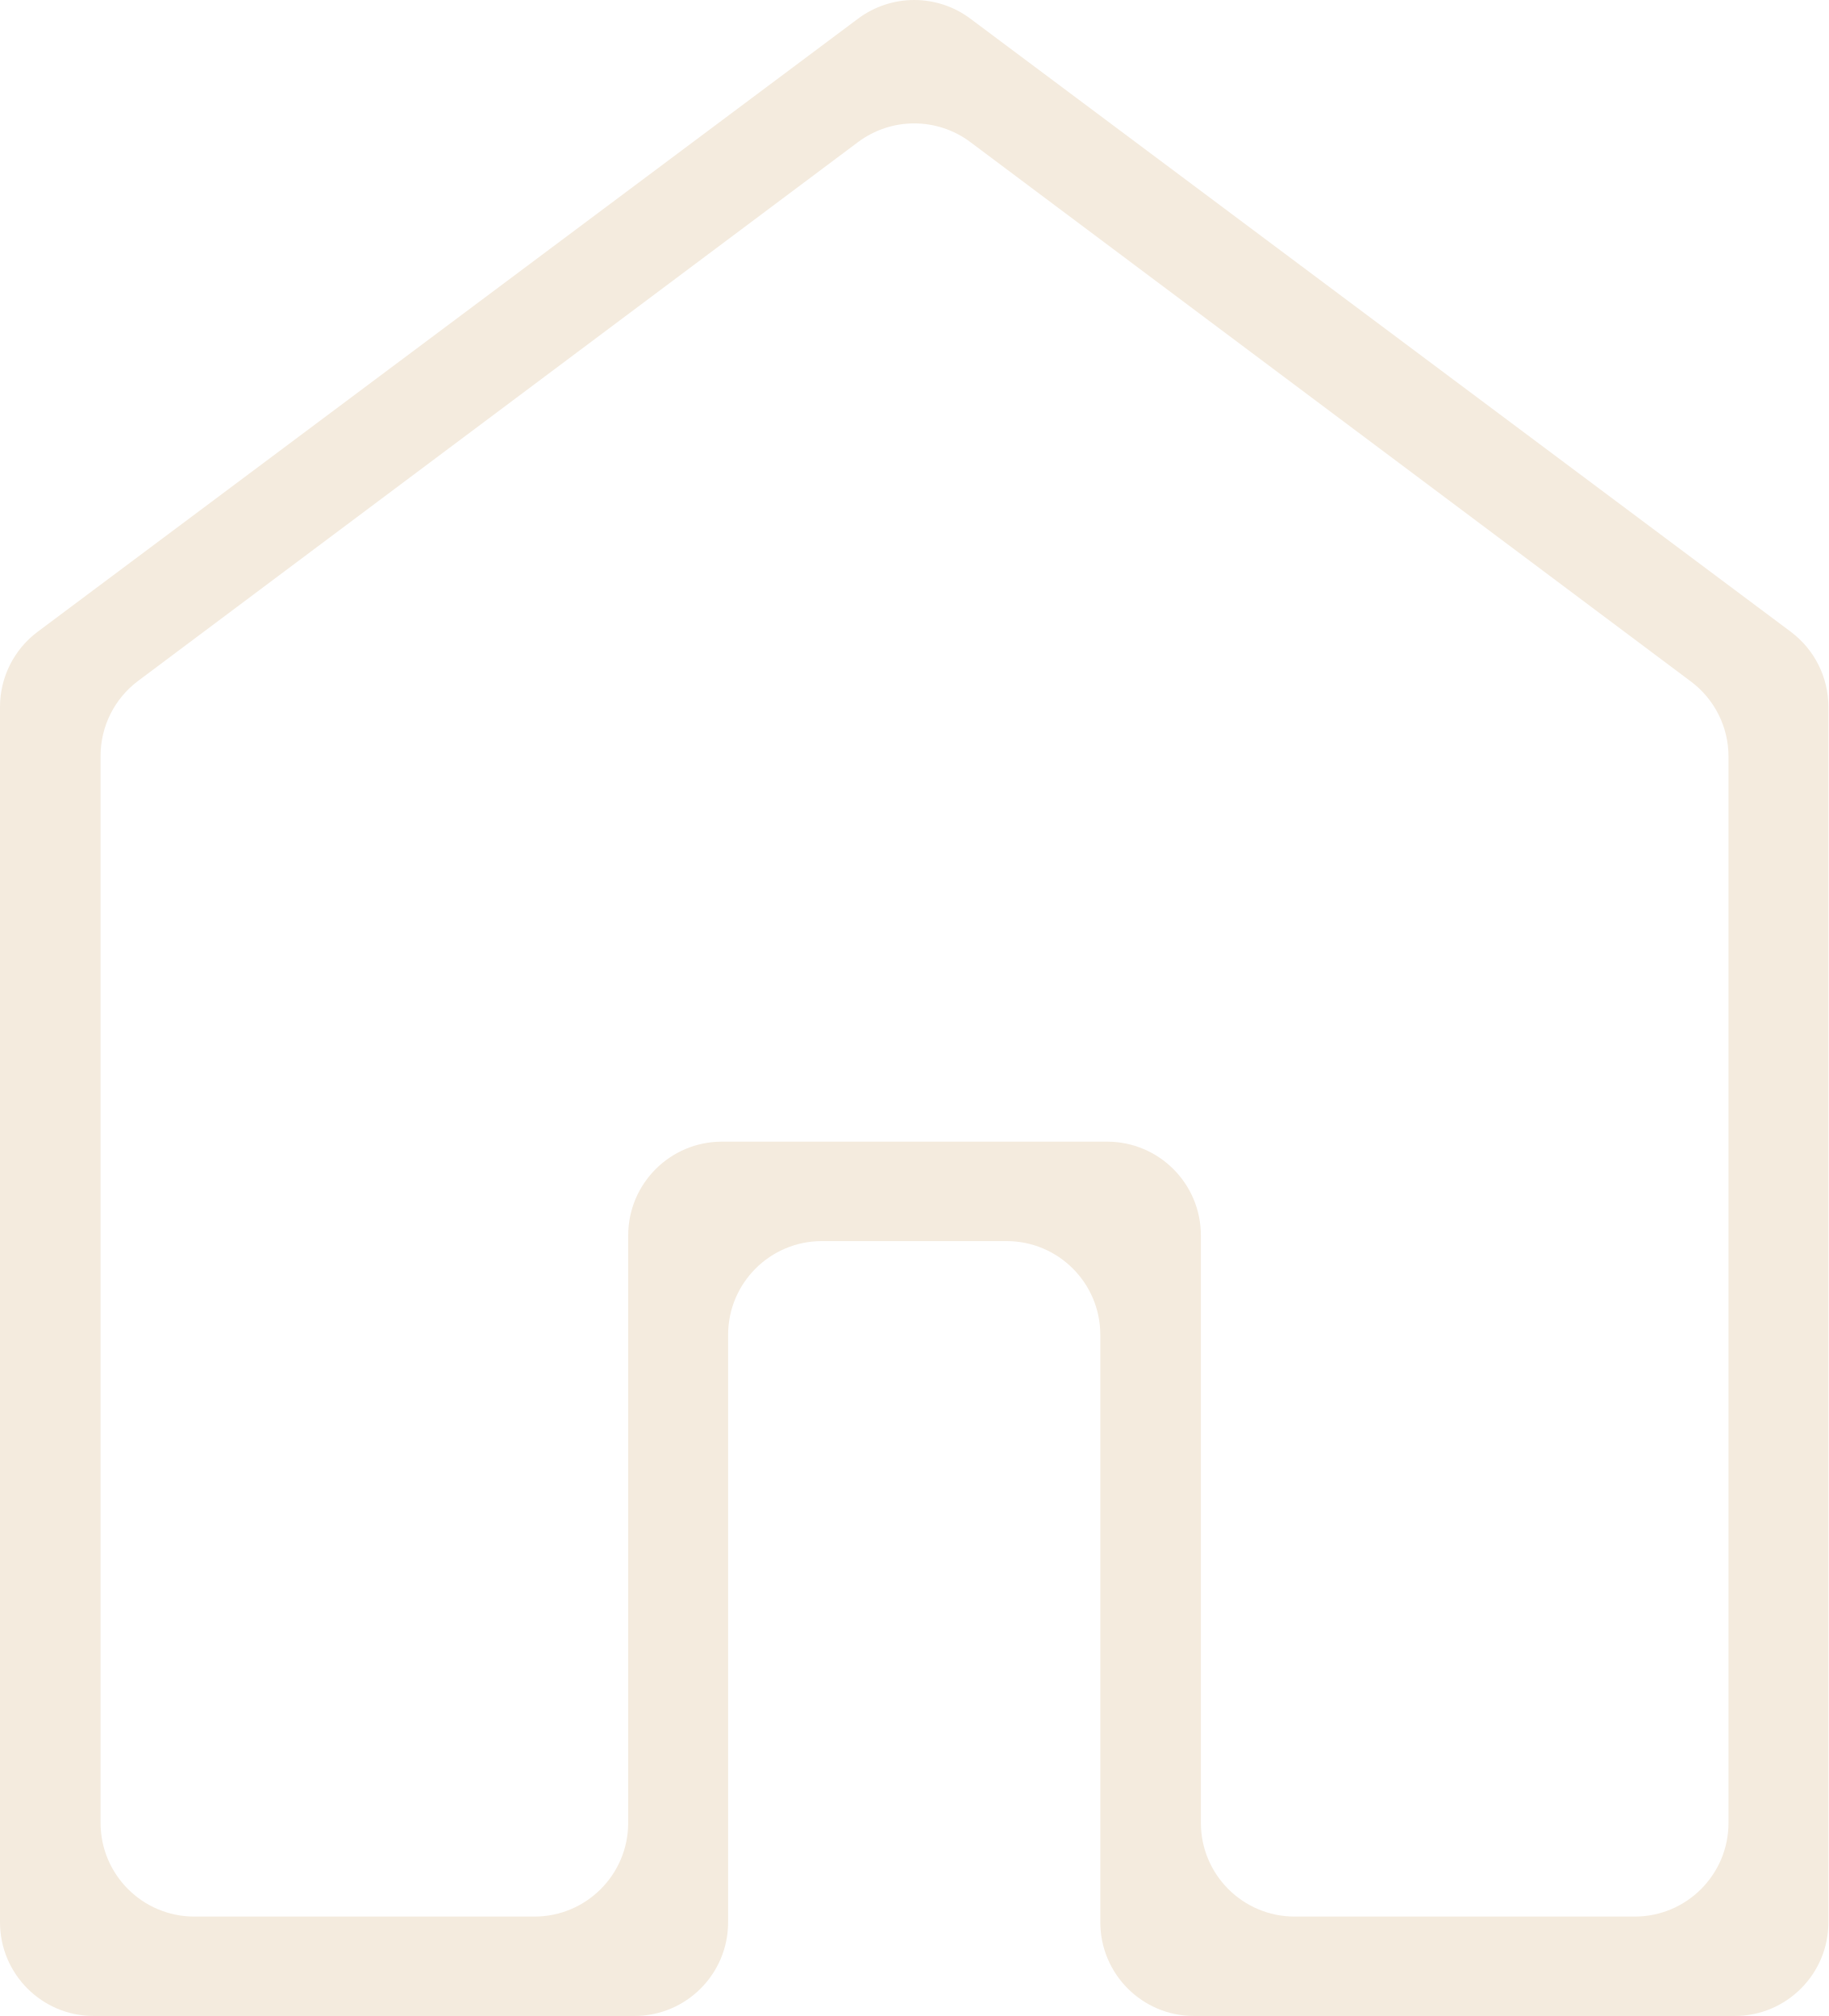
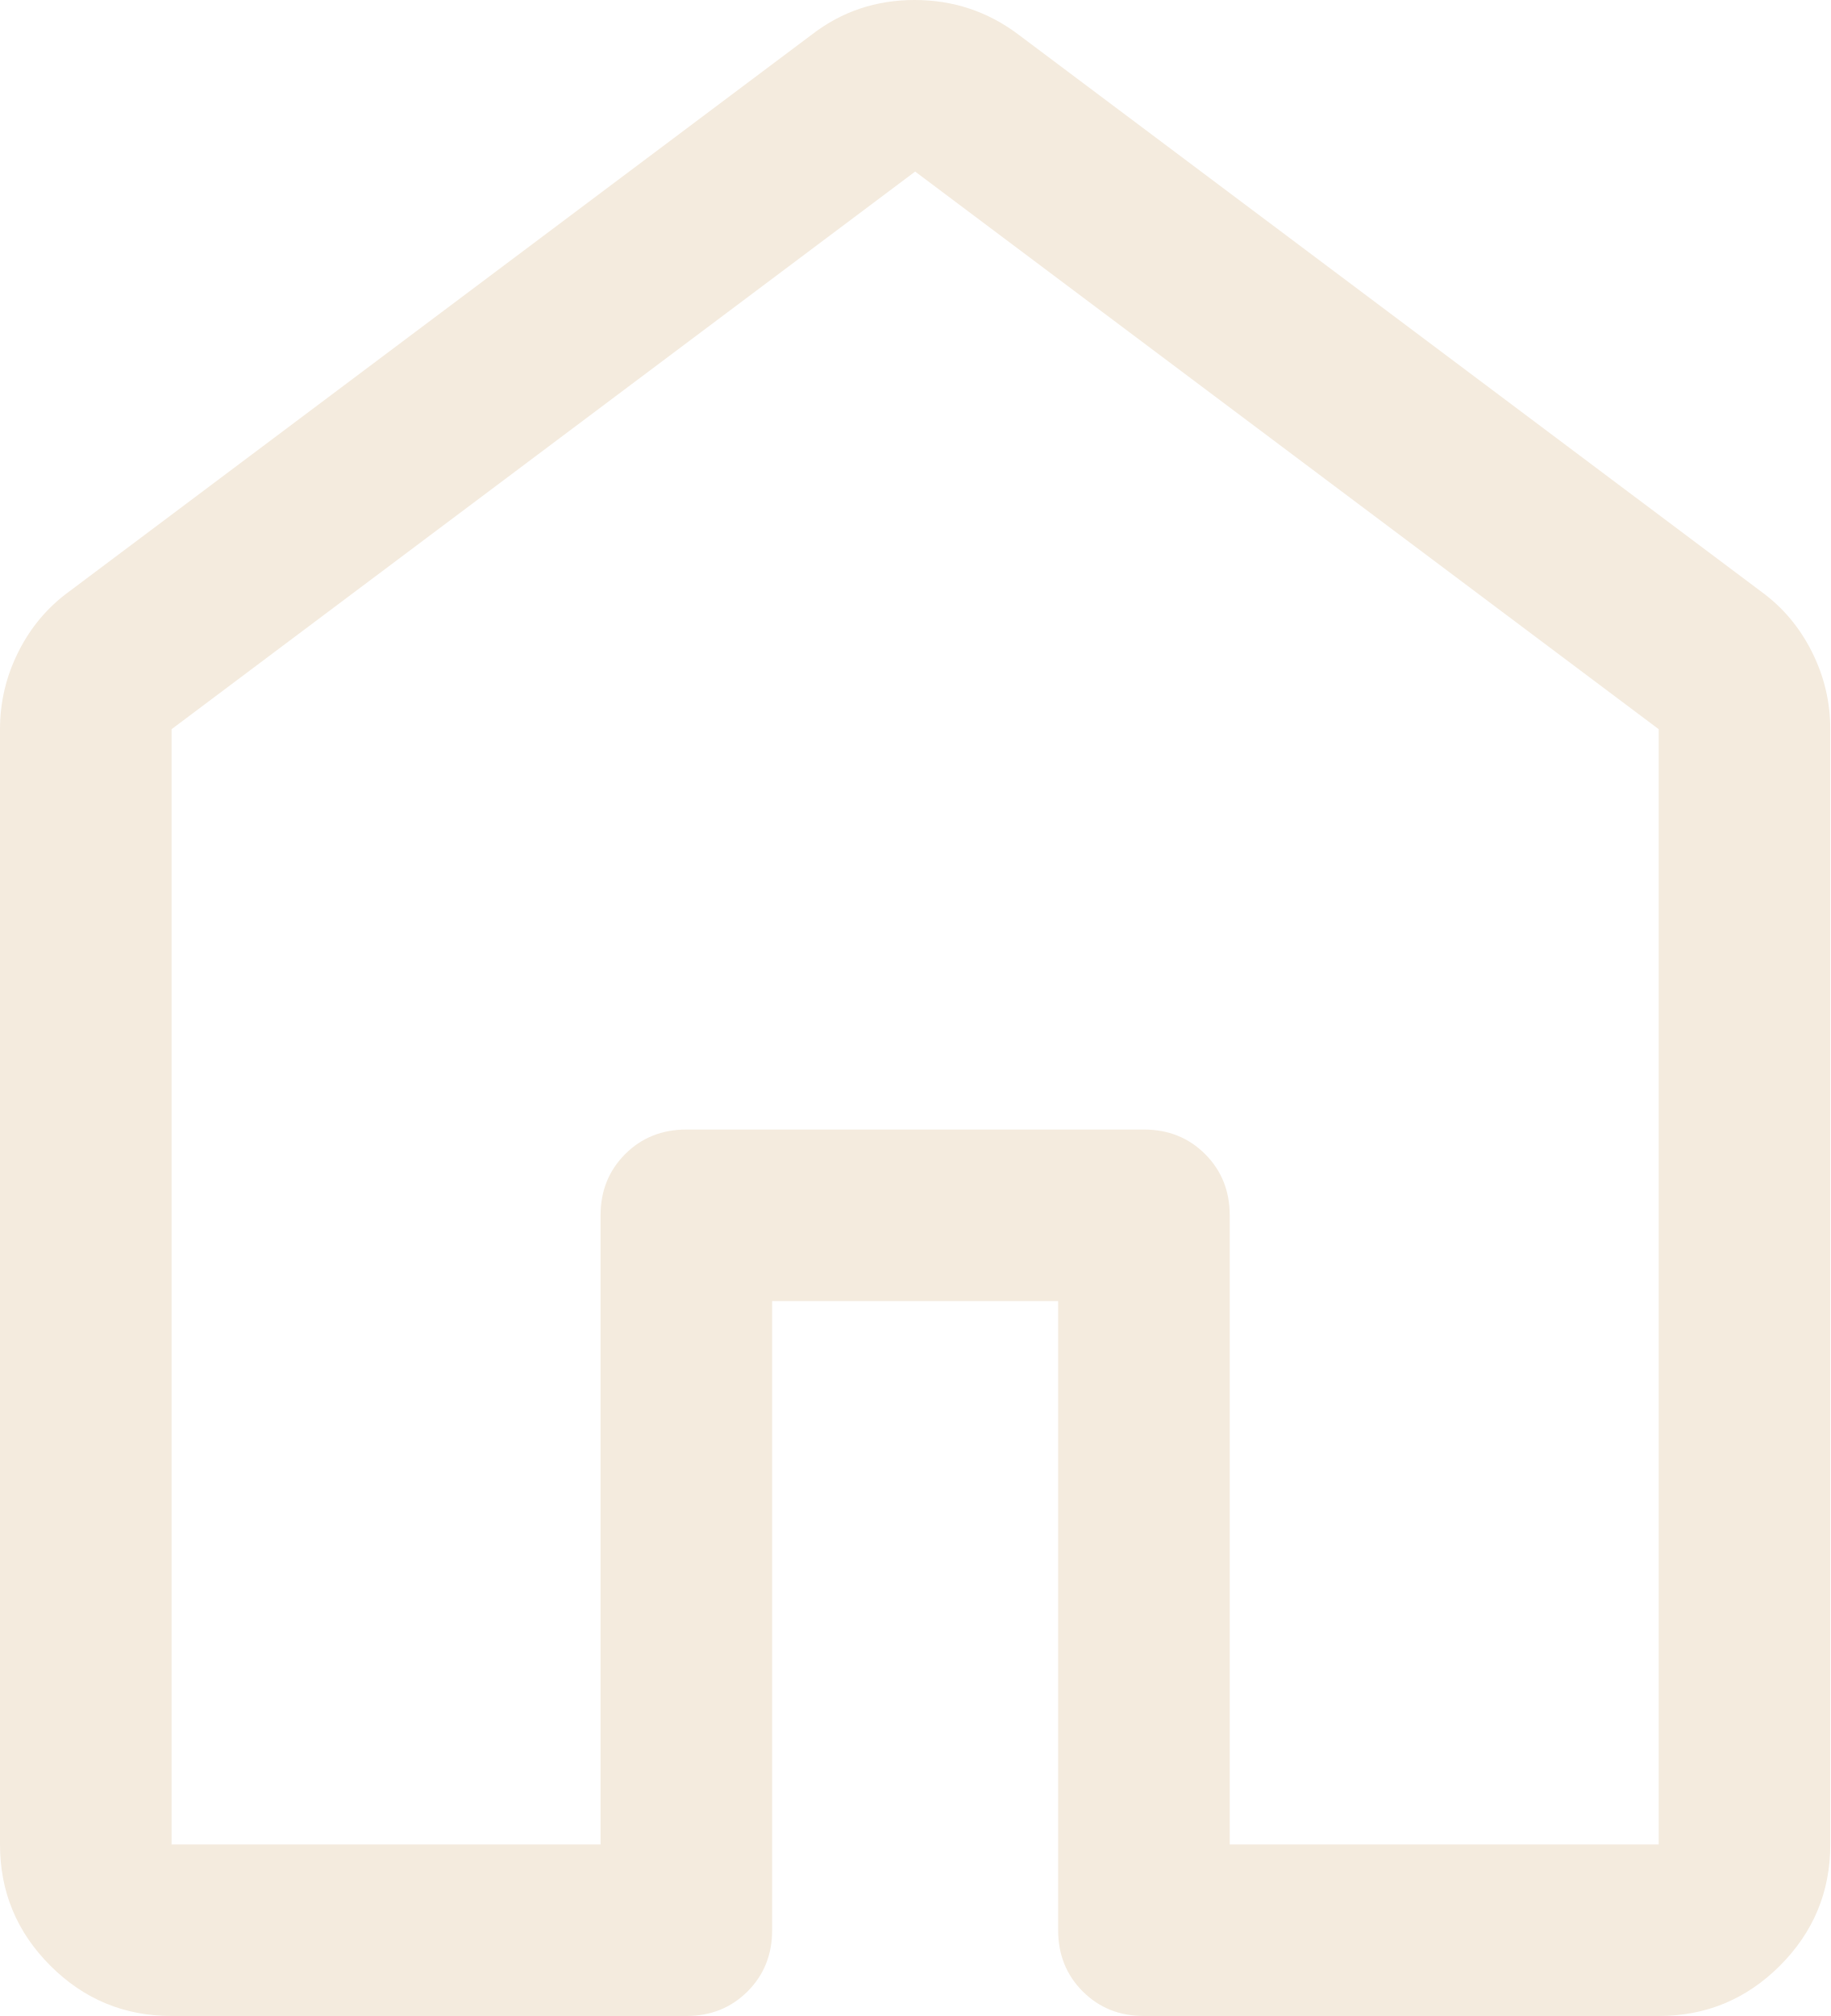
- <svg xmlns="http://www.w3.org/2000/svg" preserveAspectRatio="none" overflow="visible" style="display: block;" width="78" height="86.006" viewBox="0 0 78 86.006" fill="none">
-   <path id="Vector" d="M4.29 77.764C4.29 79.973 6.081 81.764 8.29 81.764H22.799C25.008 81.764 26.799 79.973 26.799 77.764V52.705C26.799 50.496 28.589 48.705 30.799 48.705H47.229C49.438 48.705 51.229 50.496 51.229 52.705V77.764C51.229 79.973 53.02 81.764 55.229 81.764H69.738C71.947 81.764 73.738 79.973 73.738 77.764V32.277C73.738 31.017 73.144 29.83 72.135 29.075L41.397 6.063C39.976 4.999 38.024 4.999 36.603 6.062L5.893 29.047C4.884 29.802 4.29 30.989 4.29 32.249V77.764ZM4 86.006C1.791 86.006 0 84.216 0 82.006V30.157C0 28.896 0.595 27.709 1.605 26.953L36.605 0.796C38.025 -0.265 39.975 -0.265 41.395 0.796L76.395 26.953C77.405 27.709 78 28.896 78 30.157V82.006C78 84.216 76.209 86.006 74 86.006H50.939C48.73 86.006 46.939 84.216 46.939 82.006V56.947C46.939 54.738 45.148 52.947 42.939 52.947H35.061C32.852 52.947 31.061 54.738 31.061 56.947V82.006C31.061 84.216 29.27 86.006 27.061 86.006H4Z" fill="#F4EBDE" />
+ <svg xmlns="http://www.w3.org/2000/svg" width="79" height="87" viewBox="0 0 79 87" fill="none">
+   <path d="M7.406 79.596H25.922V52.447C25.922 51.394 26.276 50.514 26.983 49.806C27.691 49.098 28.572 48.745 29.625 48.745H49.375C50.428 48.745 51.309 49.098 52.017 49.806C52.724 50.514 53.078 51.394 53.078 52.447V79.596H71.594V31.468L39.5 7.404L7.406 31.468V79.596ZM0 79.596V31.468C0 30.3 0.263 29.189 0.79 28.136C1.317 27.083 2.041 26.219 2.962 25.545L35.056 1.481C36.34 0.494 37.813 0 39.475 0C41.138 0 42.627 0.494 43.944 1.481L76.037 25.545C76.959 26.219 77.683 27.083 78.21 28.136C78.737 29.189 79 30.3 79 31.468V79.596C79 81.636 78.276 83.38 76.828 84.828C75.379 86.276 73.635 87 71.594 87H49.375C48.322 87 47.441 86.646 46.733 85.939C46.026 85.231 45.672 84.351 45.672 83.298V56.149H33.328V83.298C33.328 84.351 32.974 85.231 32.267 85.939C31.559 86.646 30.678 87 29.625 87H7.406C5.365 87 3.621 86.276 2.172 84.828C0.724 83.38 0 81.636 0 79.596Z" fill="#F4EBDE" />
</svg>
